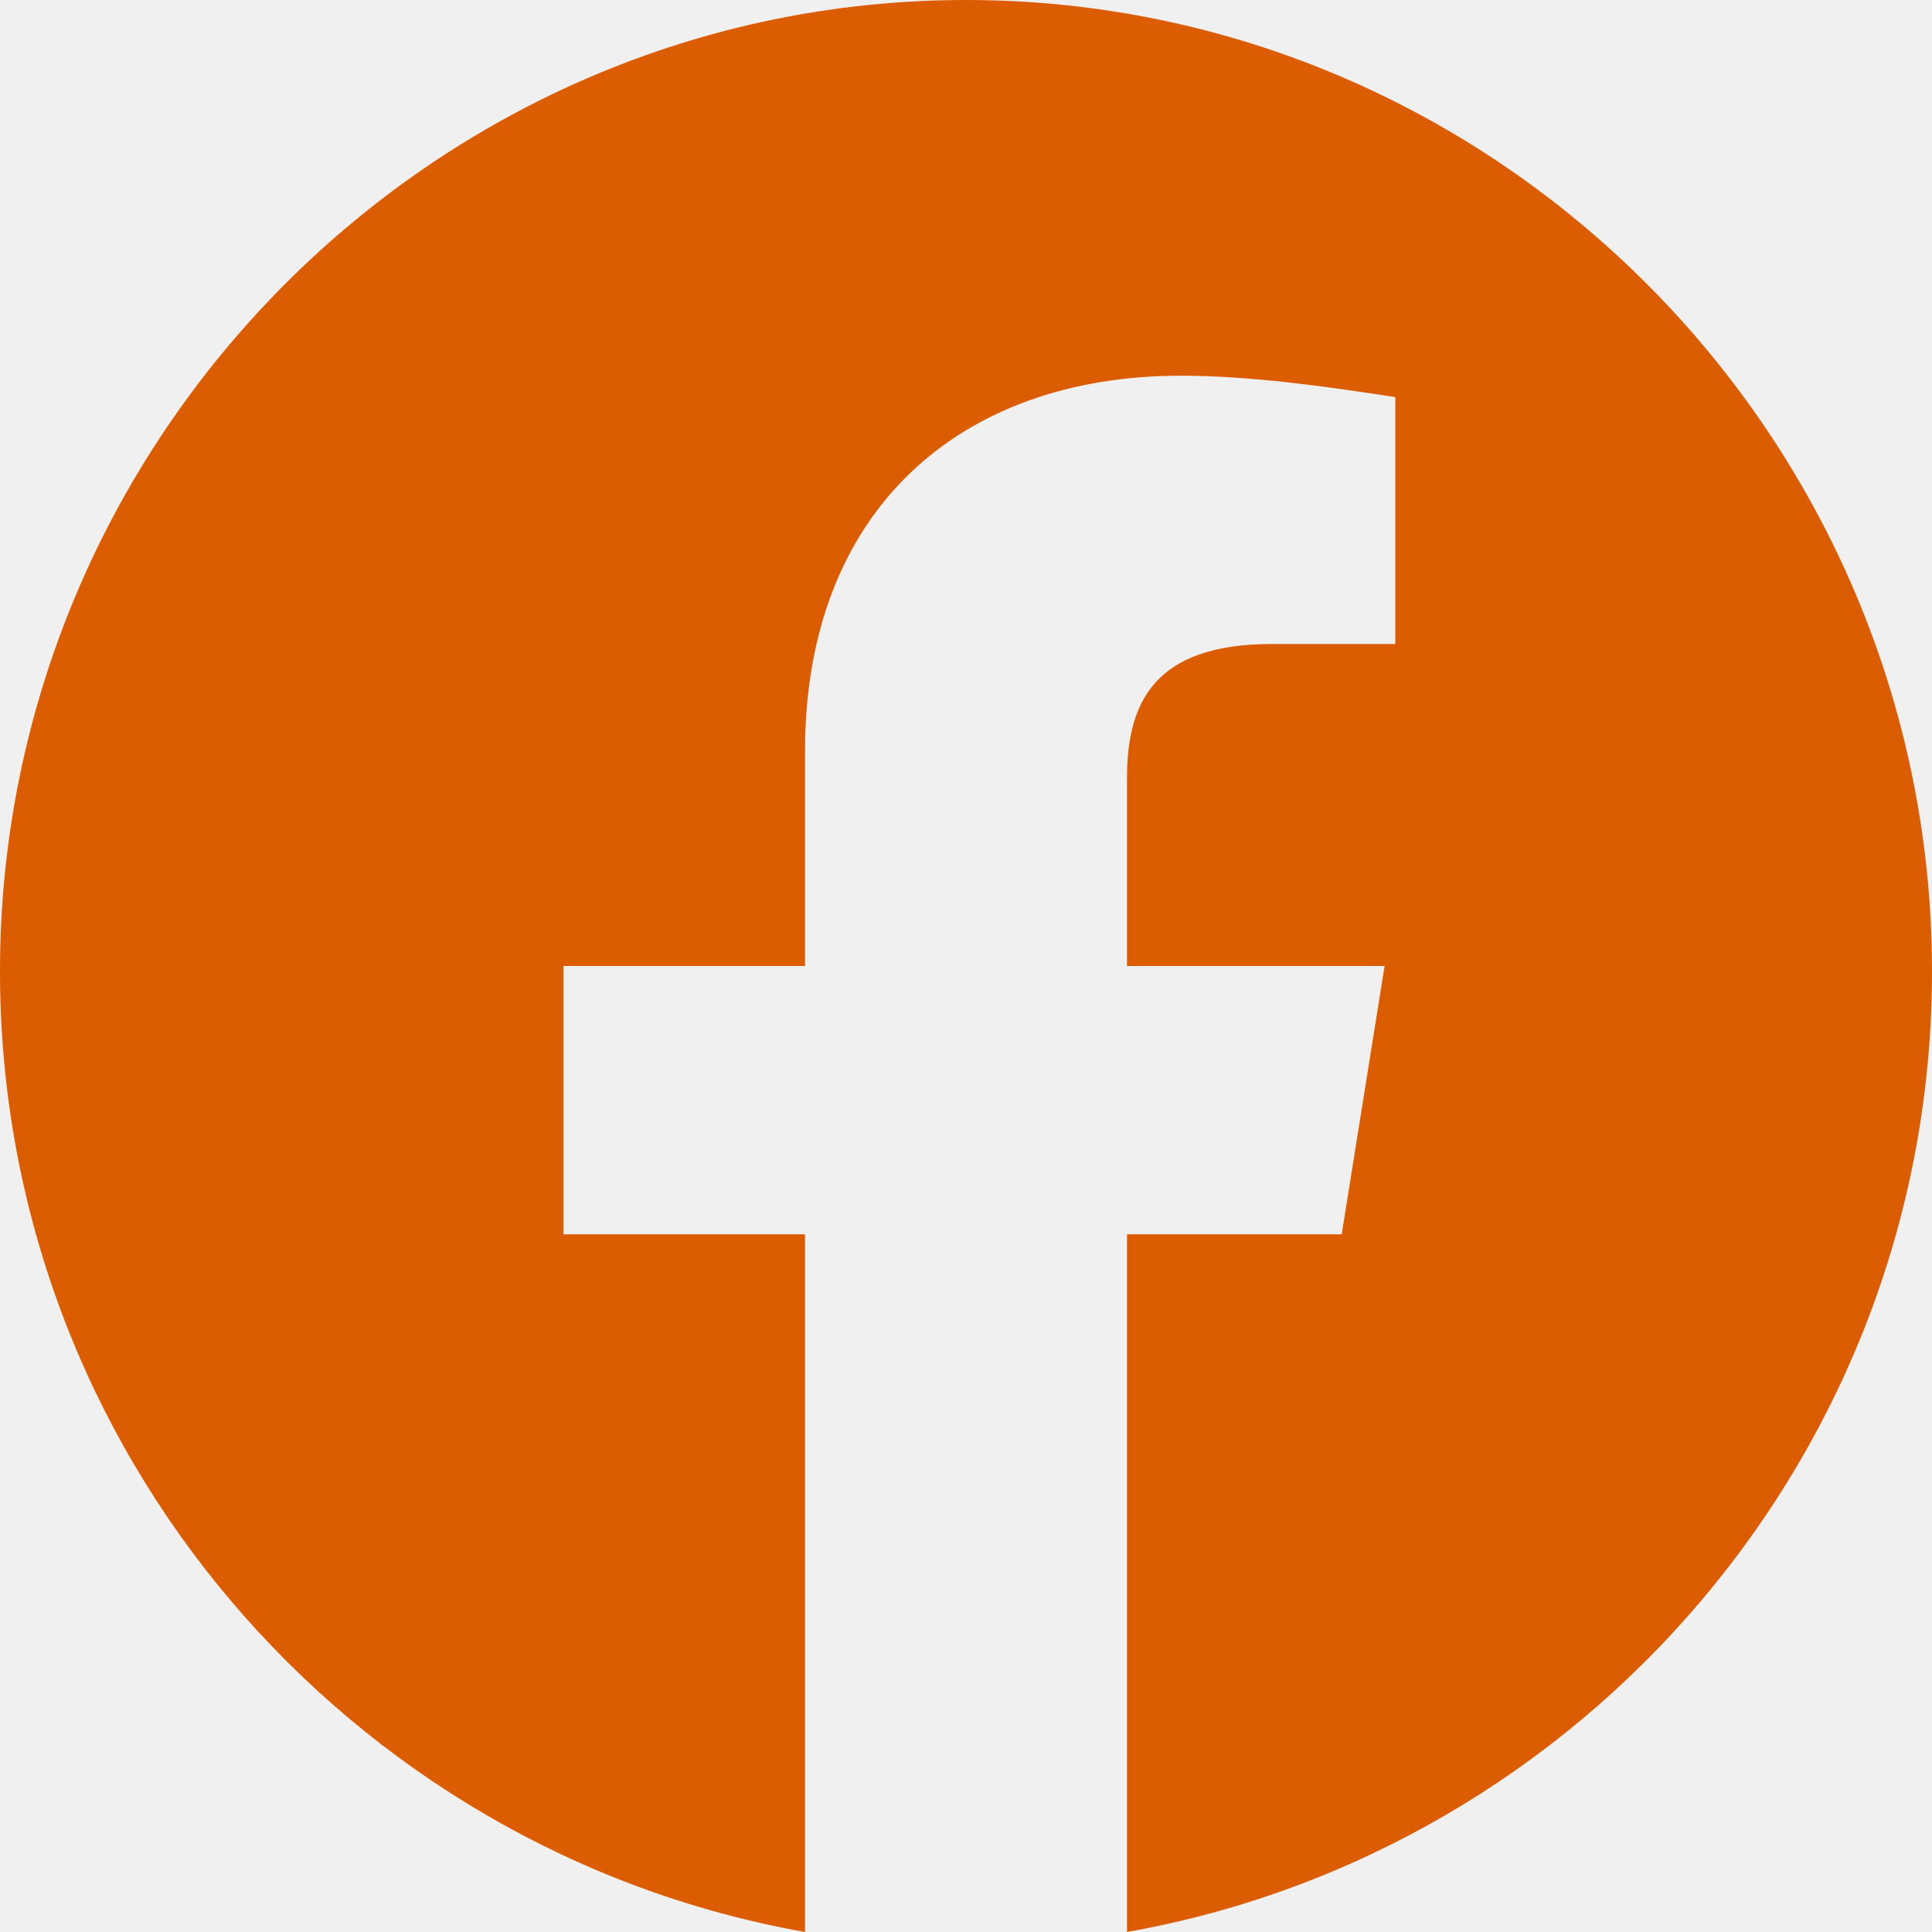
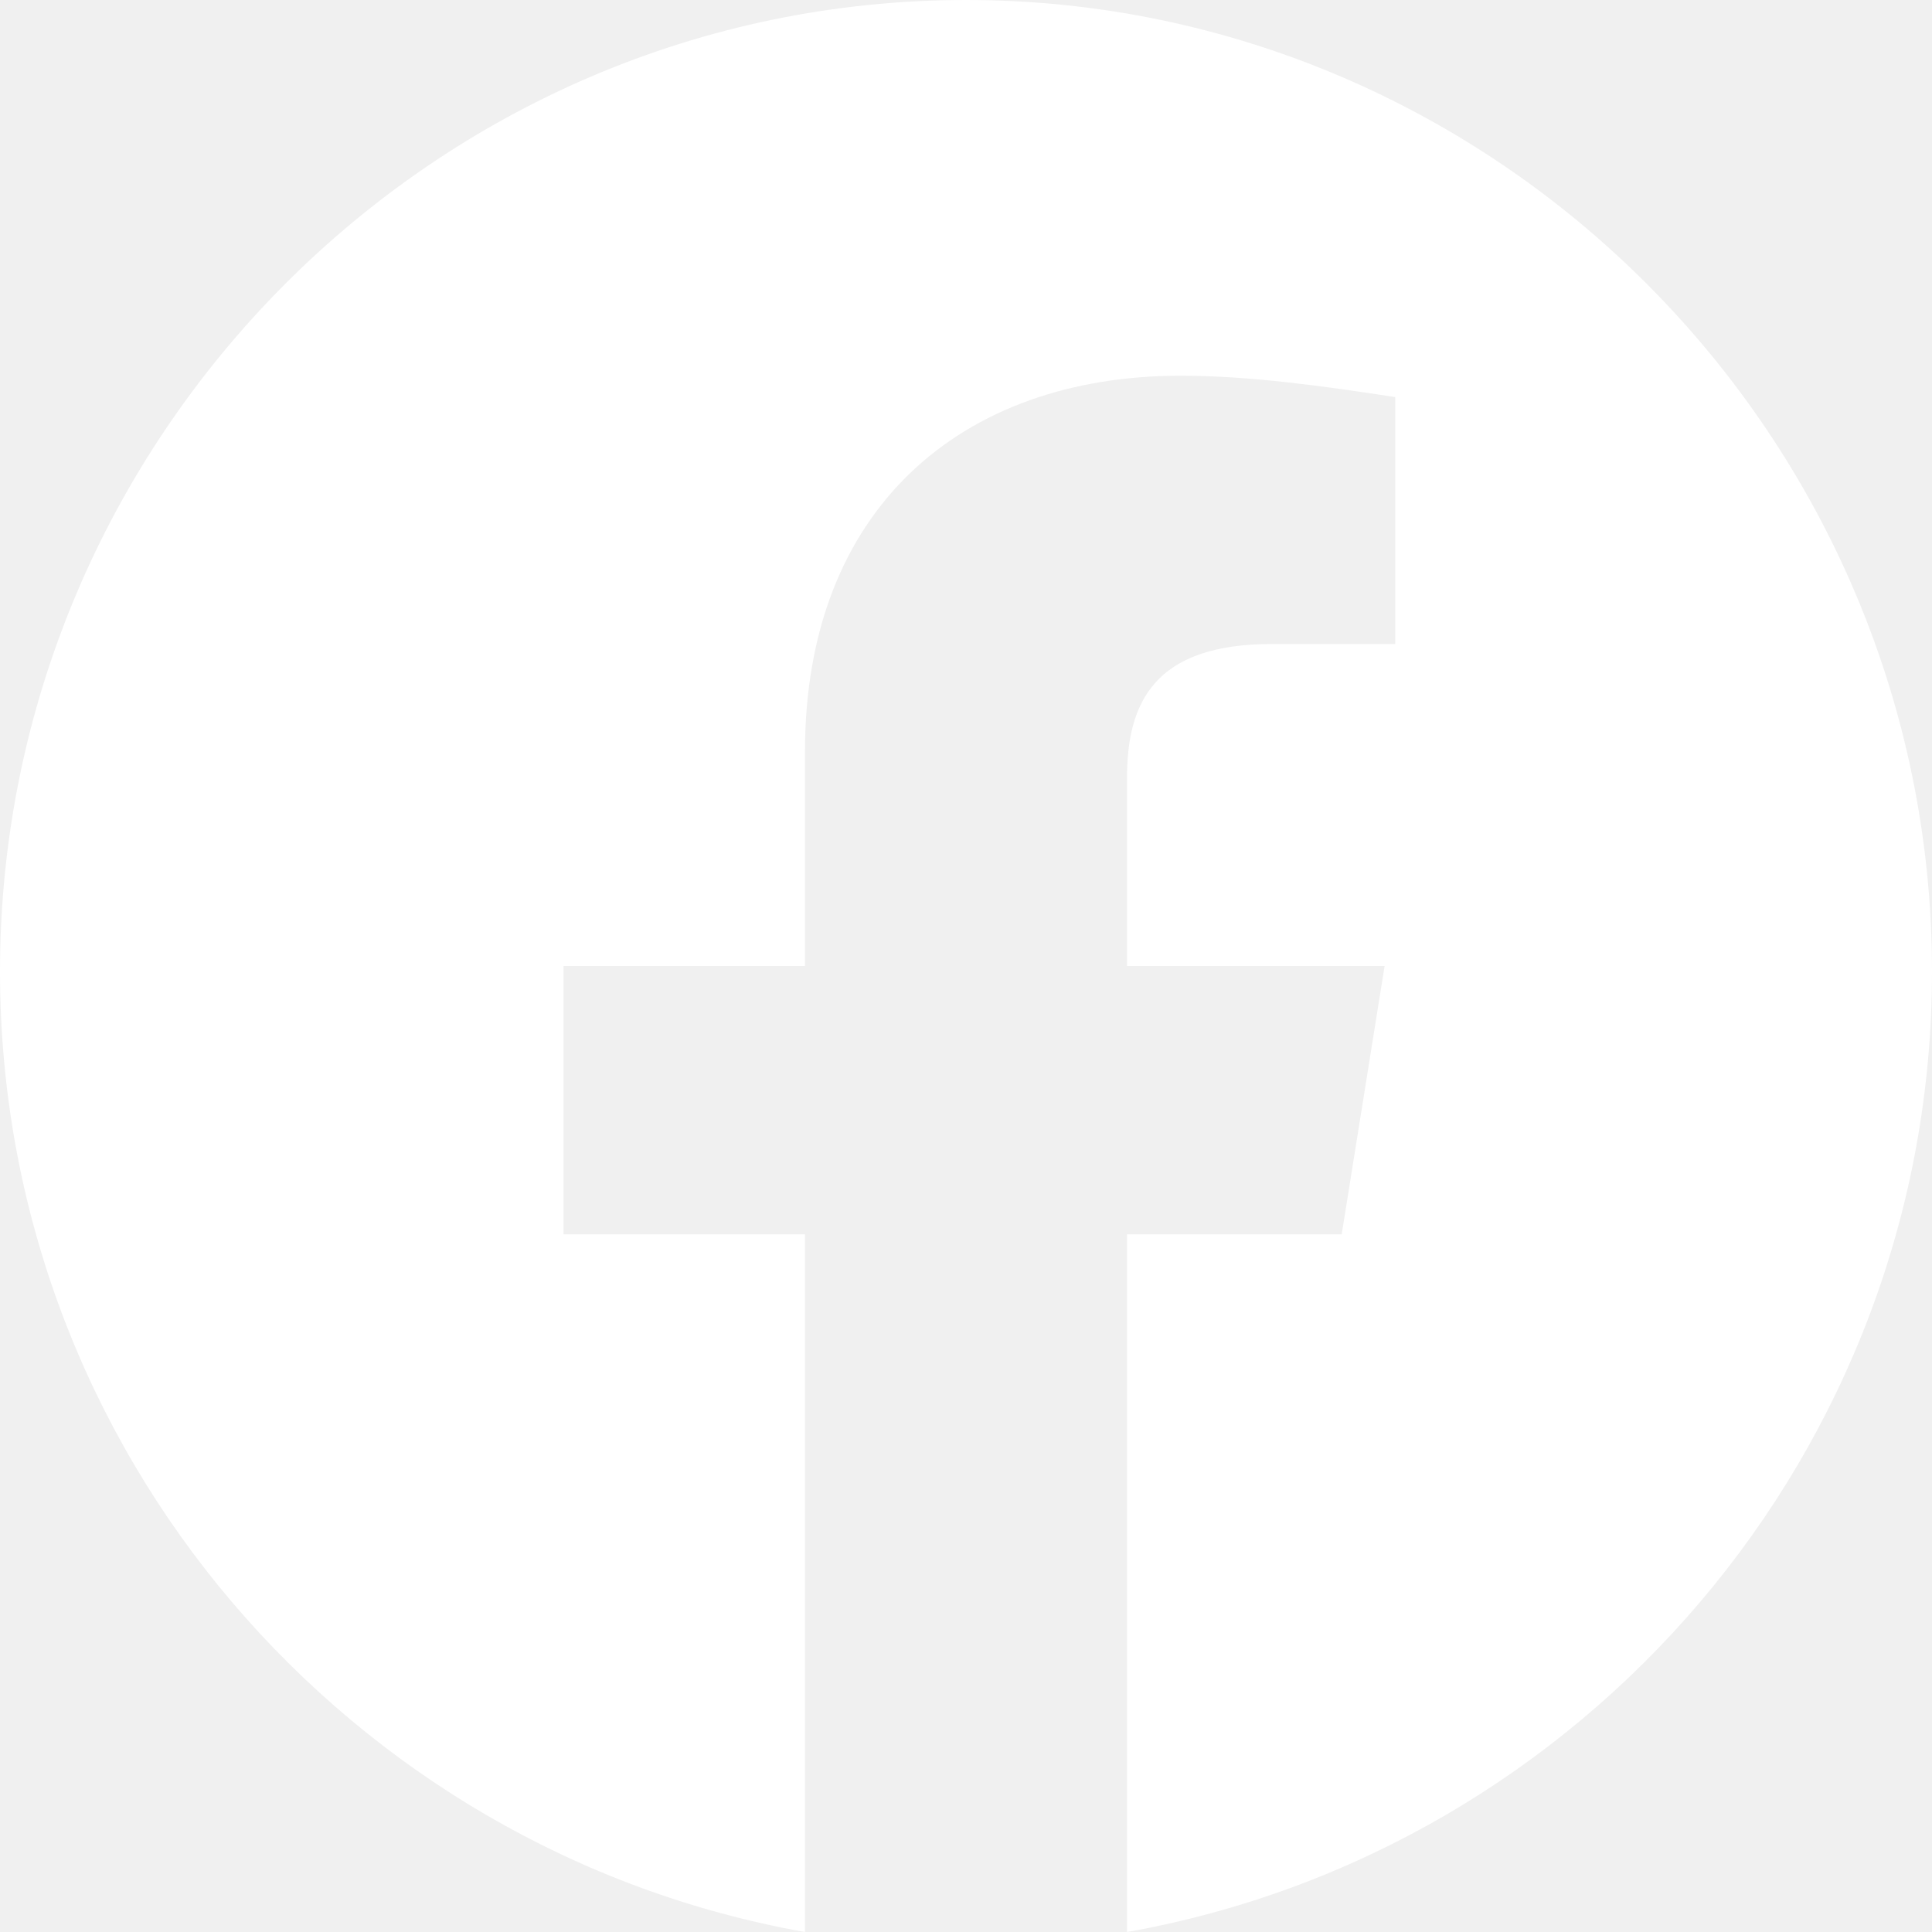
<svg xmlns="http://www.w3.org/2000/svg" width="30" height="30" viewBox="0 0 30 30" fill="none">
-   <path fill-rule="evenodd" clip-rule="evenodd" d="M0 15.084C0 22.541 5.416 28.742 12.5 30V19.166H8.75V15H12.5V11.666C12.5 7.916 14.916 5.834 18.334 5.834C19.416 5.834 20.584 6 21.666 6.166V10H19.75C17.916 10 17.5 10.916 17.5 12.084V15H21.5L20.834 19.166H17.5V30C24.584 28.742 30 22.543 30 15.084C30 6.787 23.25 0 15 0C6.75 0 0 6.787 0 15.084Z" fill="#DC5D01" />
+   <path fill-rule="evenodd" clip-rule="evenodd" d="M0 15.084C0 22.541 5.416 28.742 12.5 30V19.166H8.75V15H12.5V11.666C12.5 7.916 14.916 5.834 18.334 5.834C19.416 5.834 20.584 6 21.666 6.166V10H19.75C17.916 10 17.5 10.916 17.5 12.084V15H21.5L20.834 19.166H17.5V30C24.584 28.742 30 22.543 30 15.084C30 6.787 23.25 0 15 0C6.75 0 0 6.787 0 15.084Z" fill="white" />
</svg>
